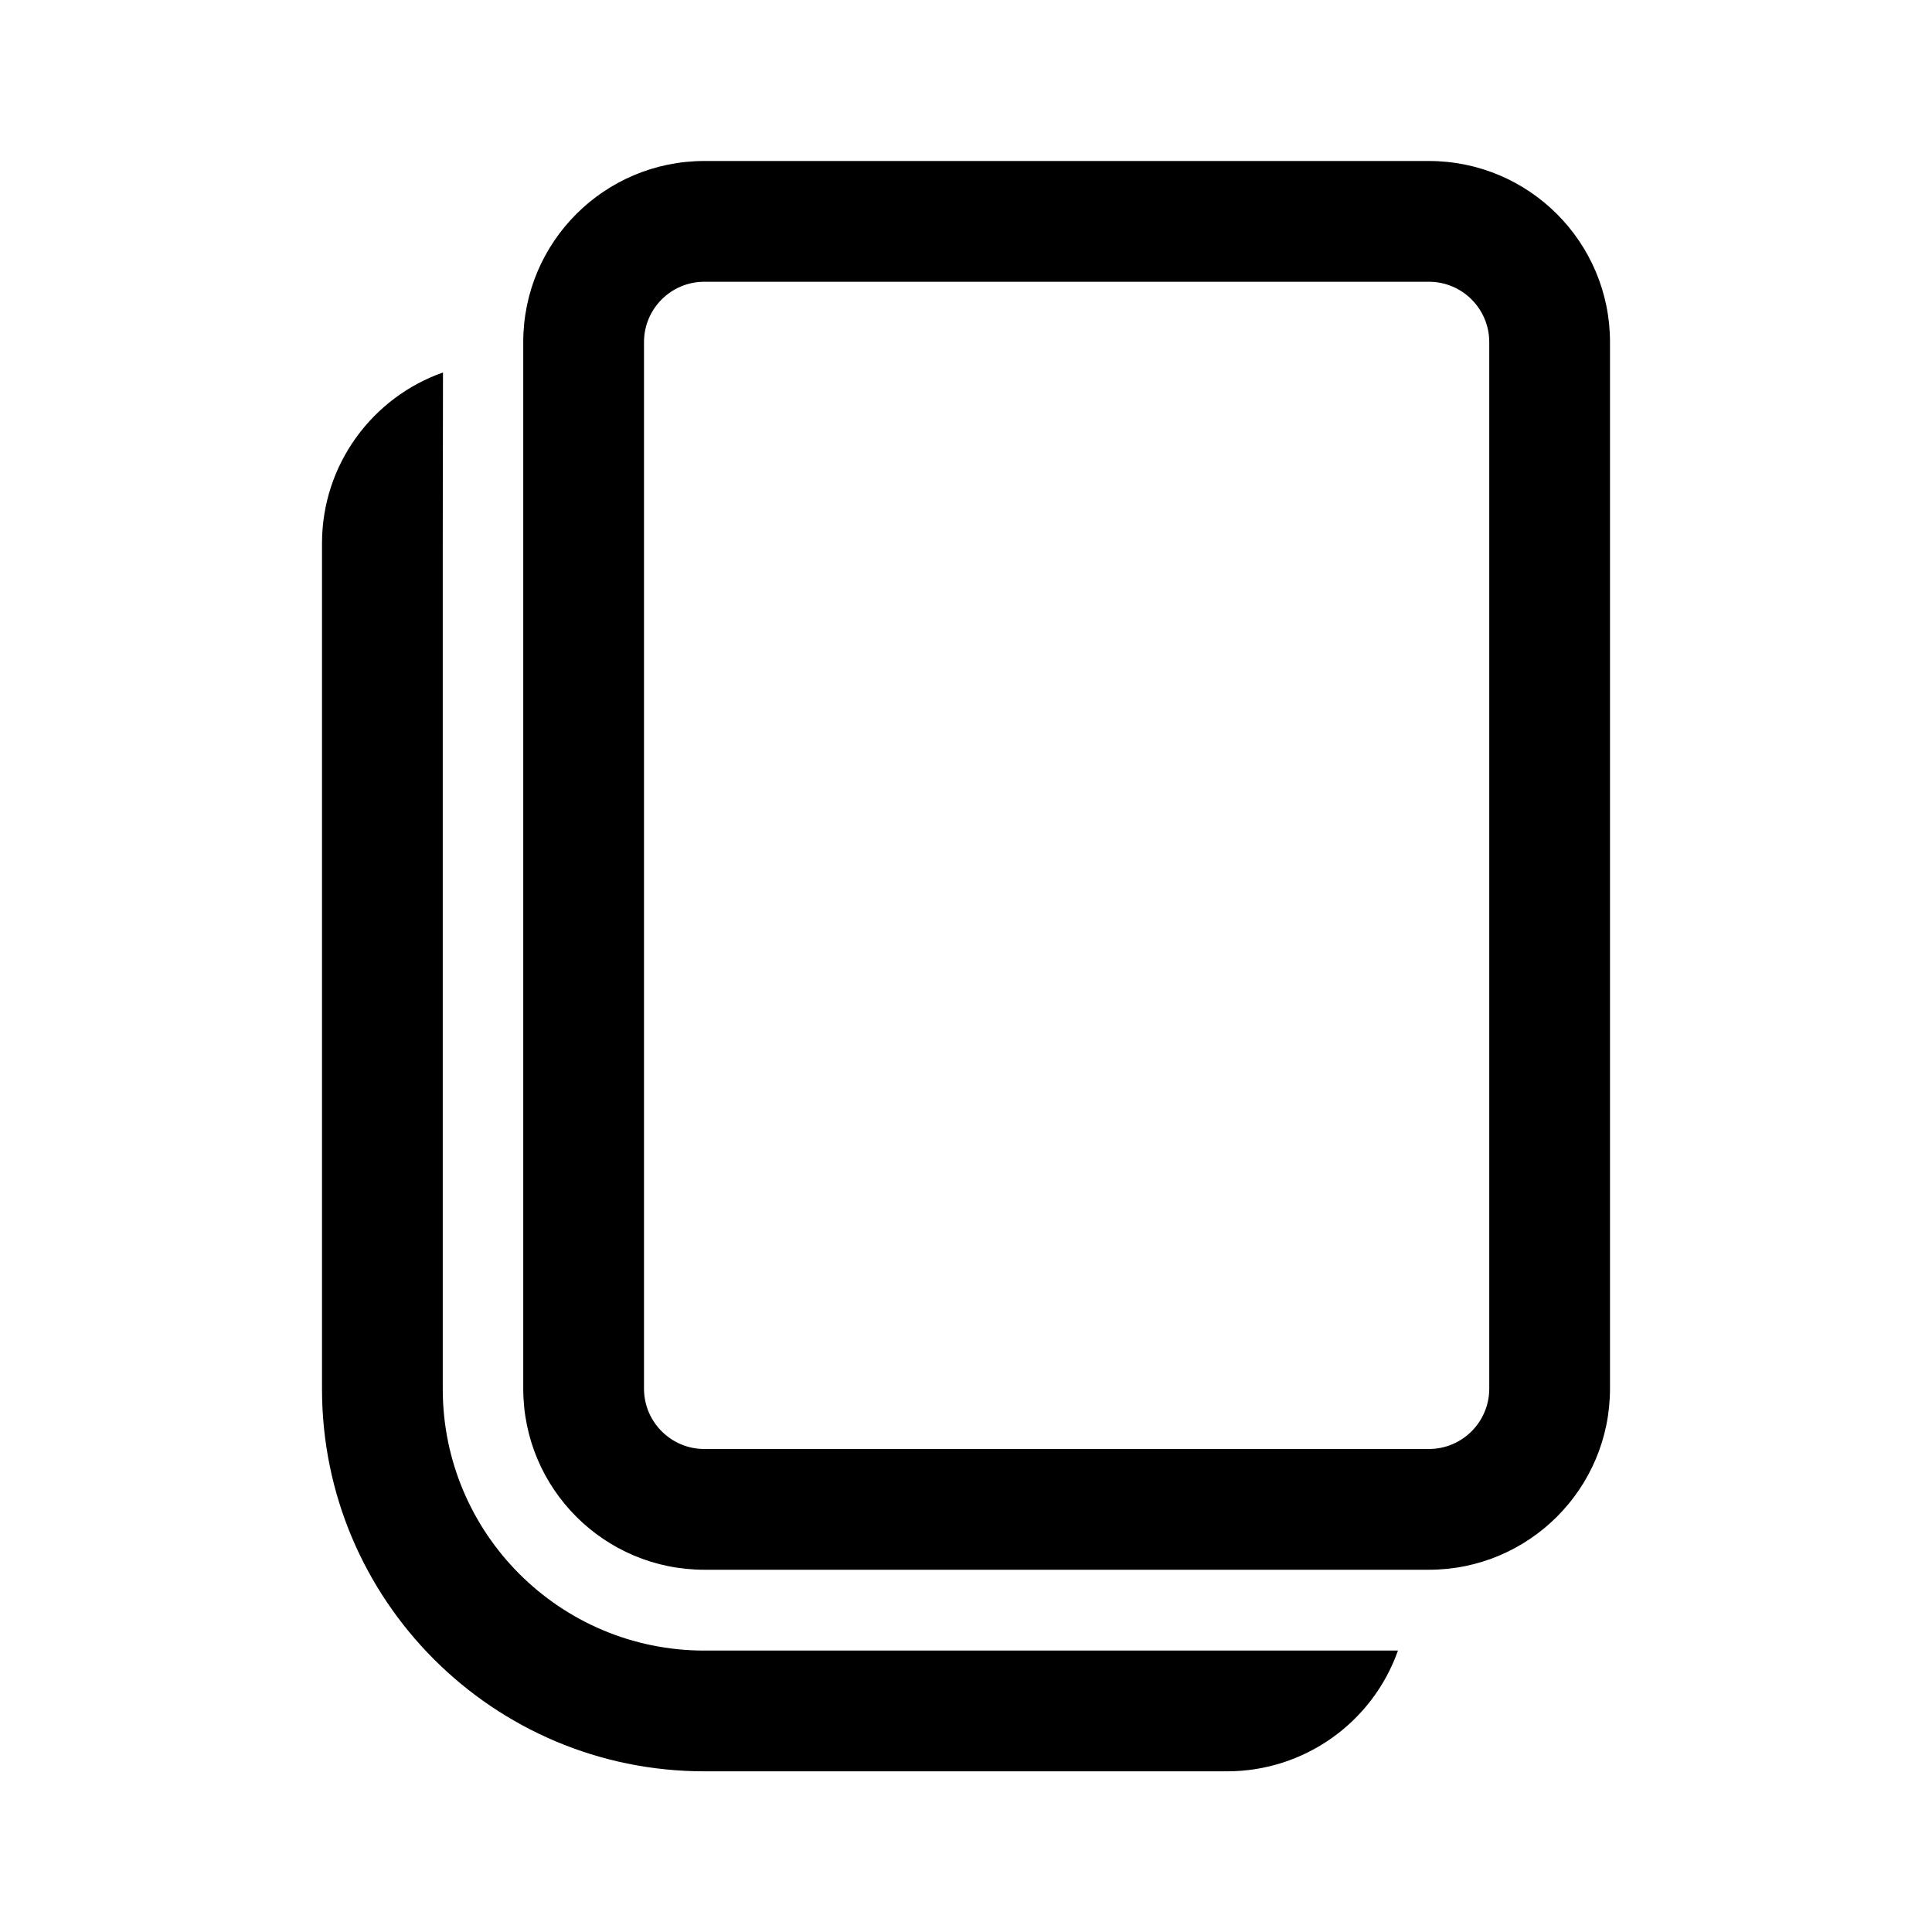
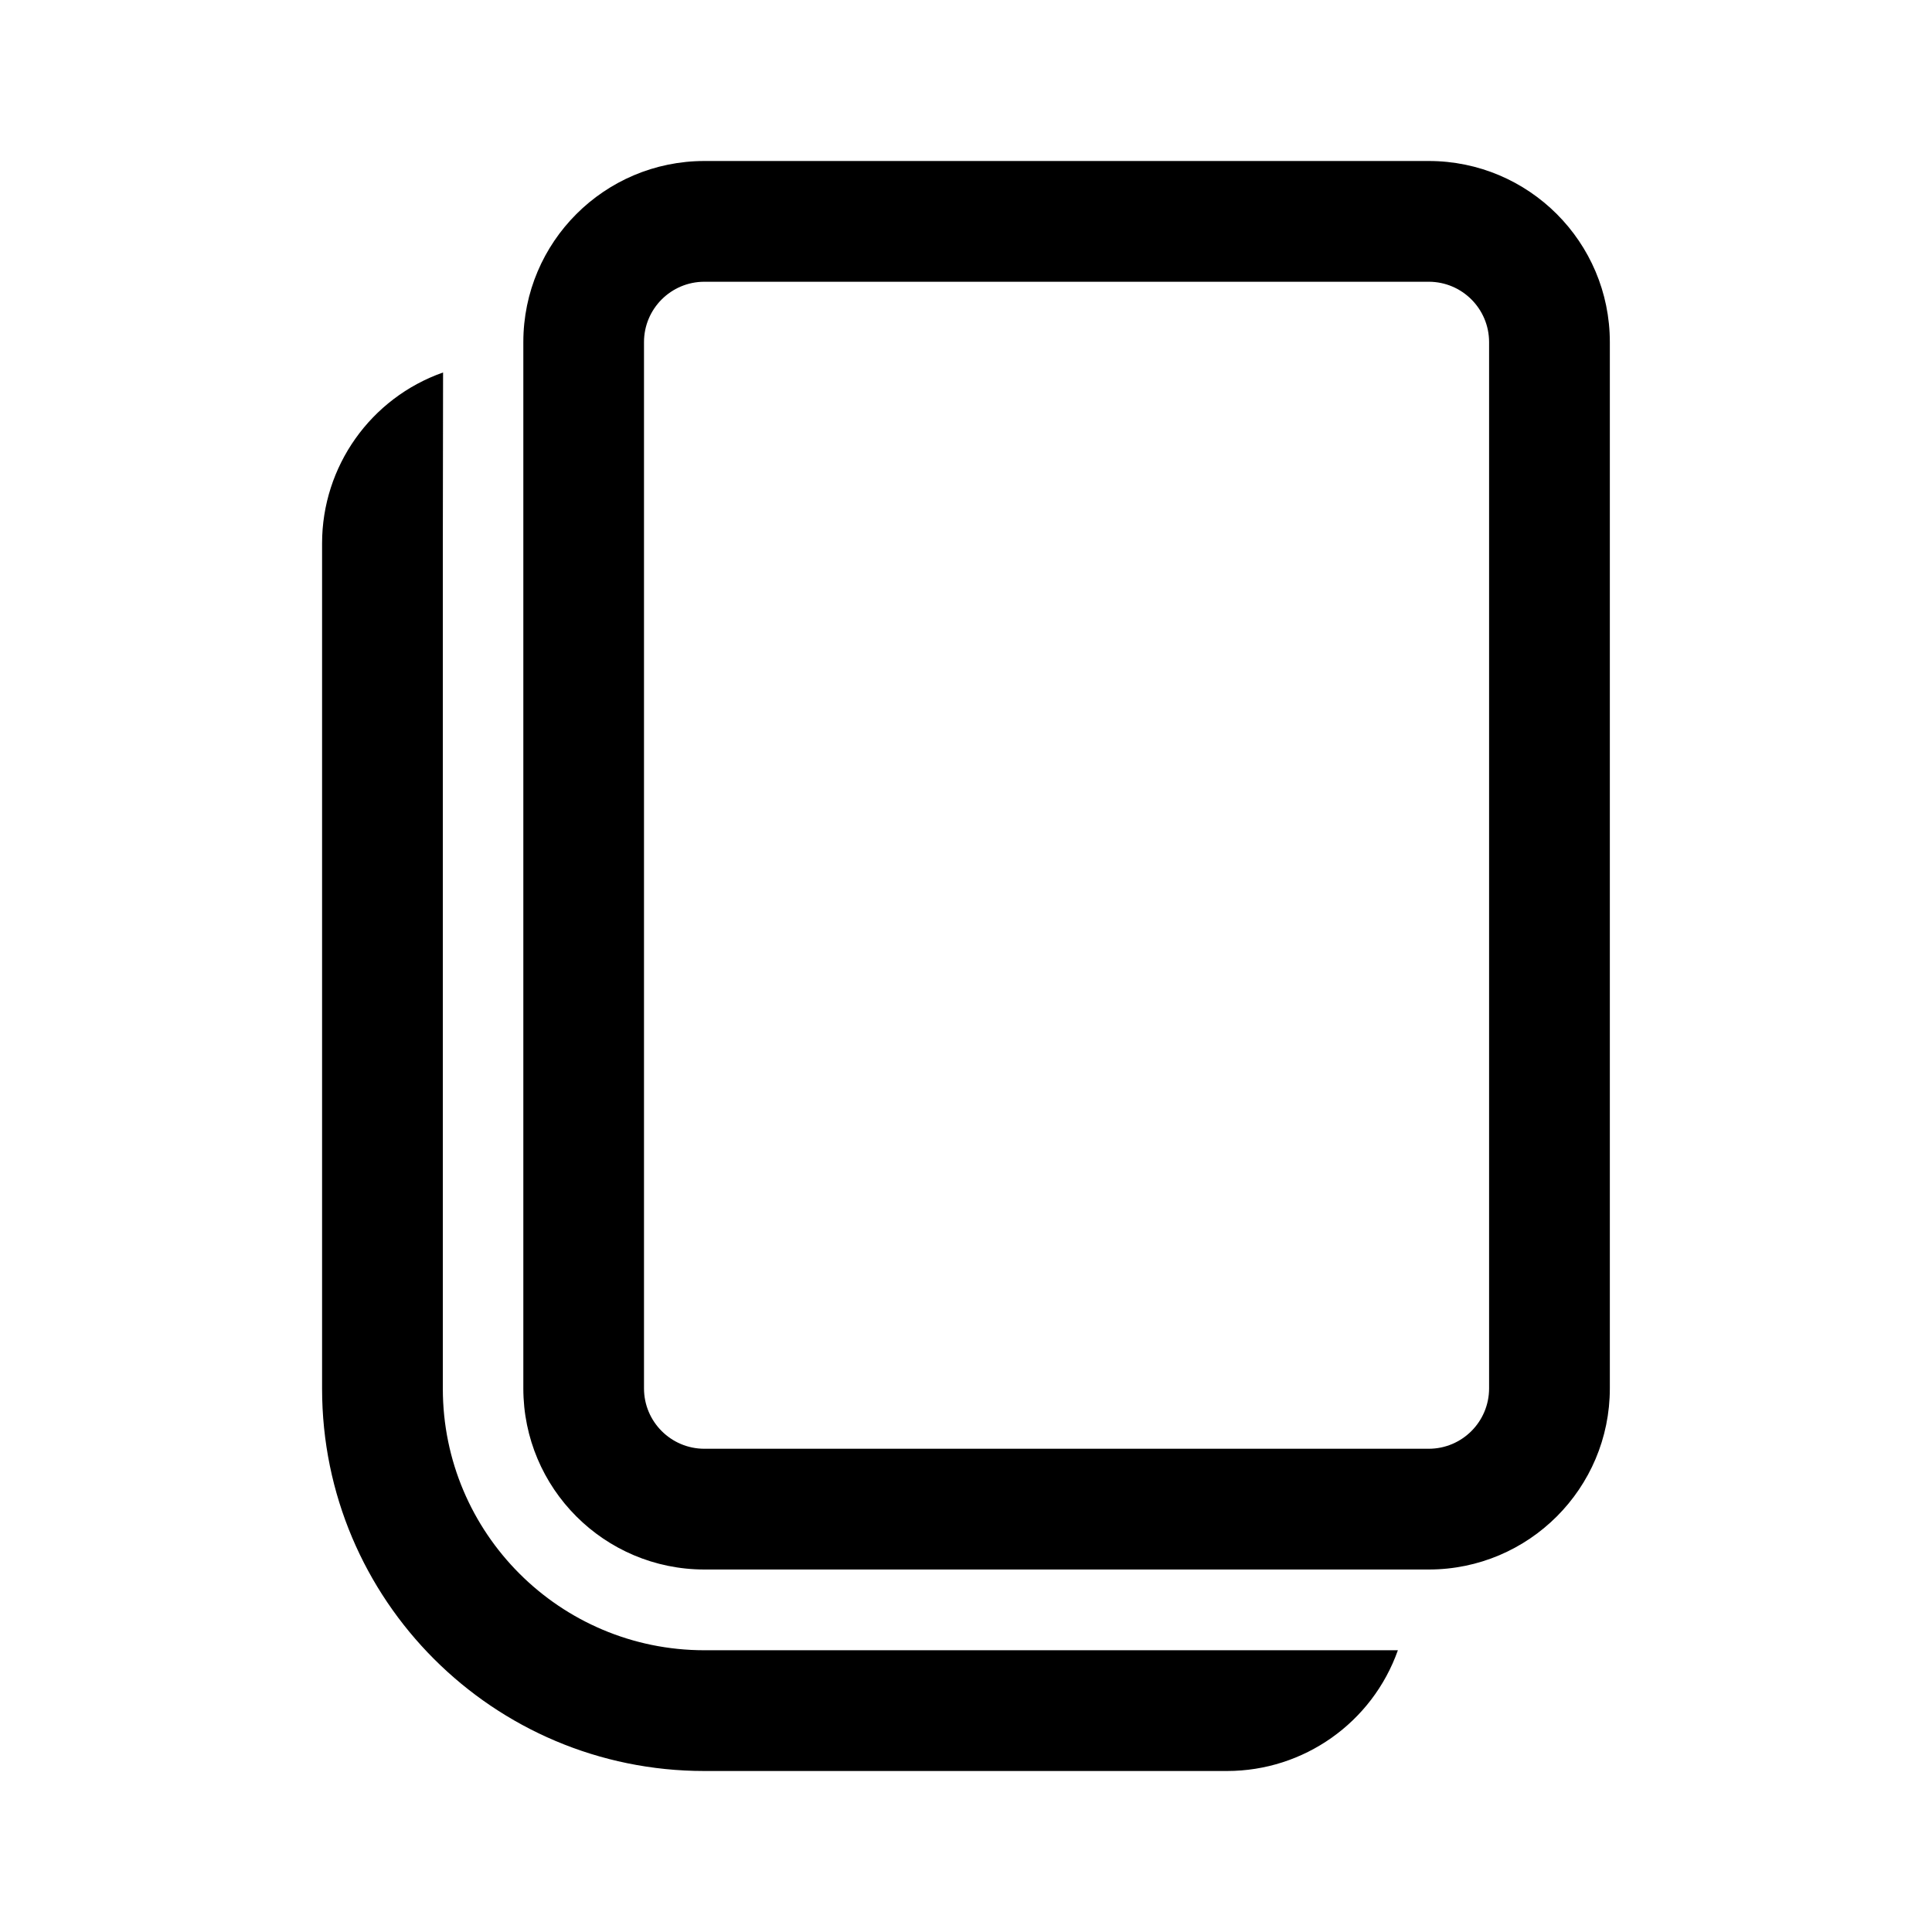
- <svg xmlns="http://www.w3.org/2000/svg" width="16" height="16" viewBox="0 0 1024 1024" fill="currentColor" overflow="hidden">
-   <path d="M234.795 197.419L234.667 288v448.17a138.667 138.667 0 0 0 138.666 138.667H740.95a96.043 96.043 0 0 1-90.538 64H373.333a202.667 202.667 0 0 1-202.666-202.666V288c0-41.813 26.752-77.44 64.128-90.581zM757.333 85.333a96 96 0 0 1 96 96V736a96 96 0 0 1-96 96h-384a96 96 0 0 1-96-96V181.333a96 96 0 0 1 96-96h384zm0 64h-384a32 32 0 0 0-32 32V736c0 17.664 14.336 32 32 32h384a32 32 0 0 0 32-32V181.333a32 32 0 0 0-32-32z" />
+ <svg xmlns="http://www.w3.org/2000/svg" width="1em" height="1em" viewBox="0 0 24 24" fill="currentColor" overflow="hidden">
+   <path d="M5.504 4.627l-.003 2.122v10.502A3.25 3.25 0 0 0 8.75 20.5h8.615a2.252 2.252 0 0 1-2.122 1.5H8.75a4.749 4.749 0 0 1-4.749-4.749V6.749a2.25 2.25 0 0 1 1.503-2.122zM17.749 2a2.25 2.25 0 0 1 2.249 2.249v12.998a2.25 2.25 0 0 1-2.249 2.25H8.75a2.25 2.25 0 0 1-2.249-2.25V4.249A2.25 2.25 0 0 1 8.75 2h8.999zm0 1.5H8.75a.75.75 0 0 0-.75.749v12.998c0 .414.336.75.75.75h8.999a.75.75 0 0 0 .749-.75V4.249a.75.75 0 0 0-.749-.749z" />
</svg>
